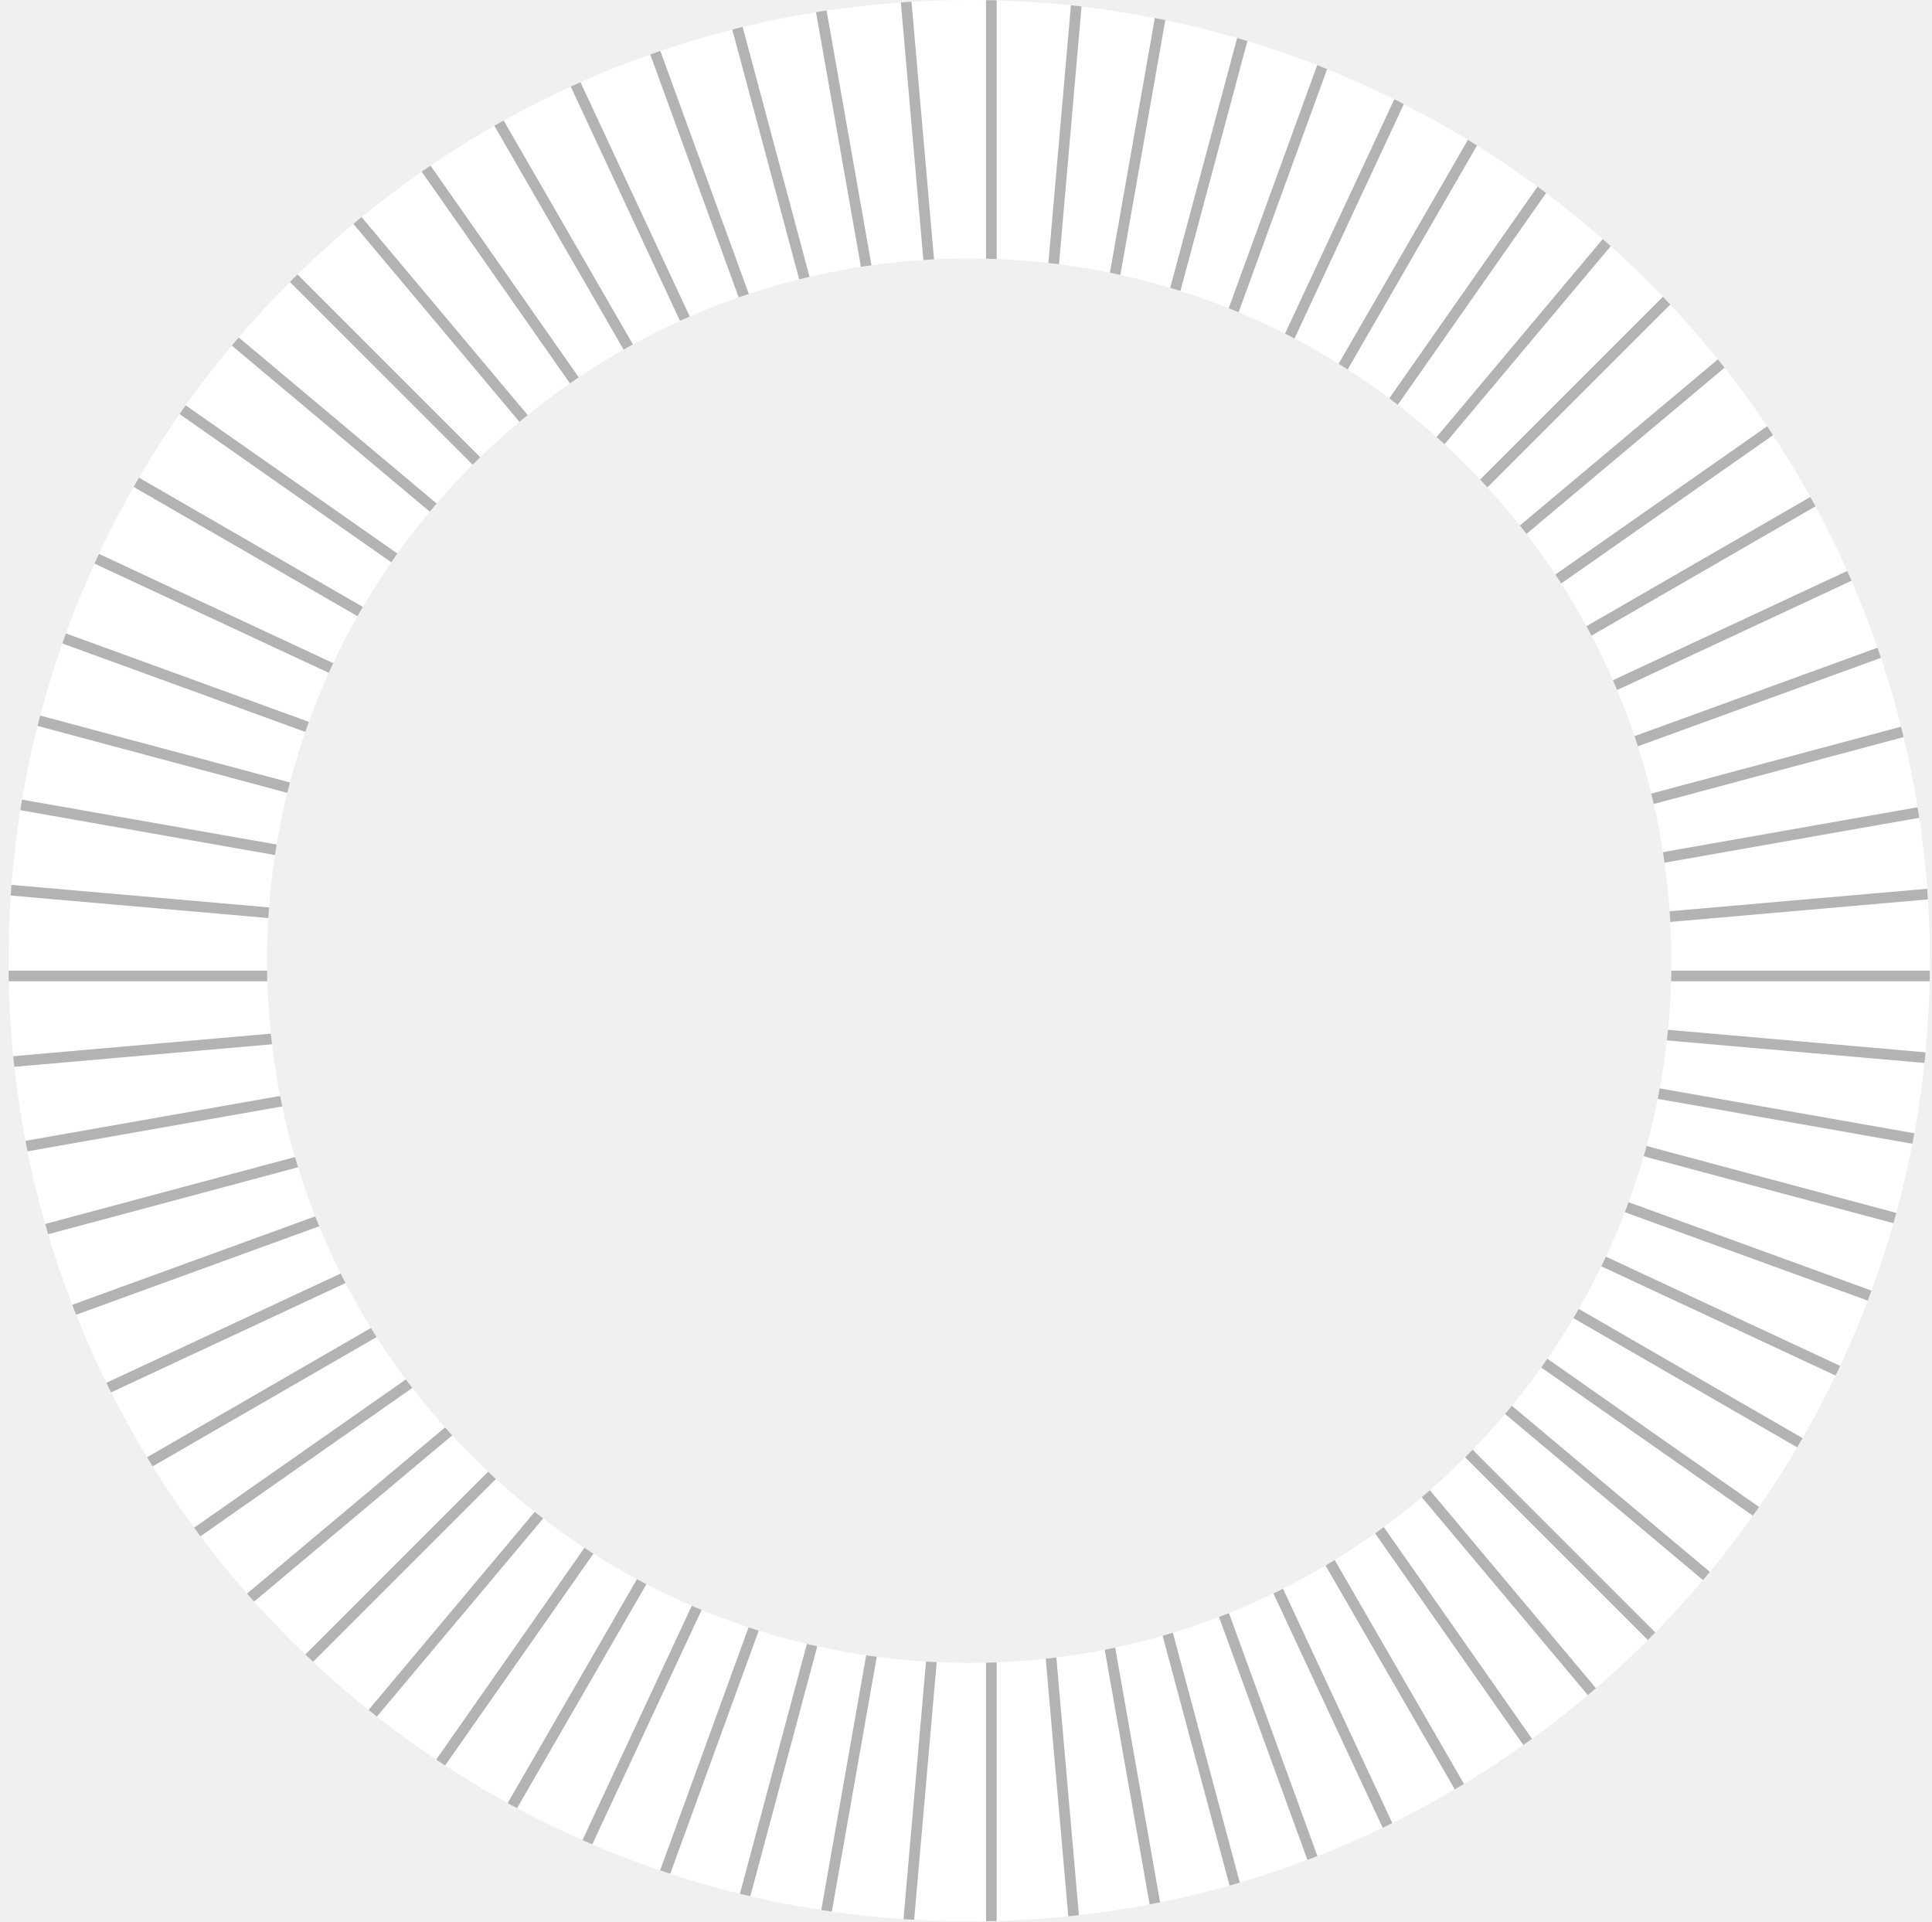
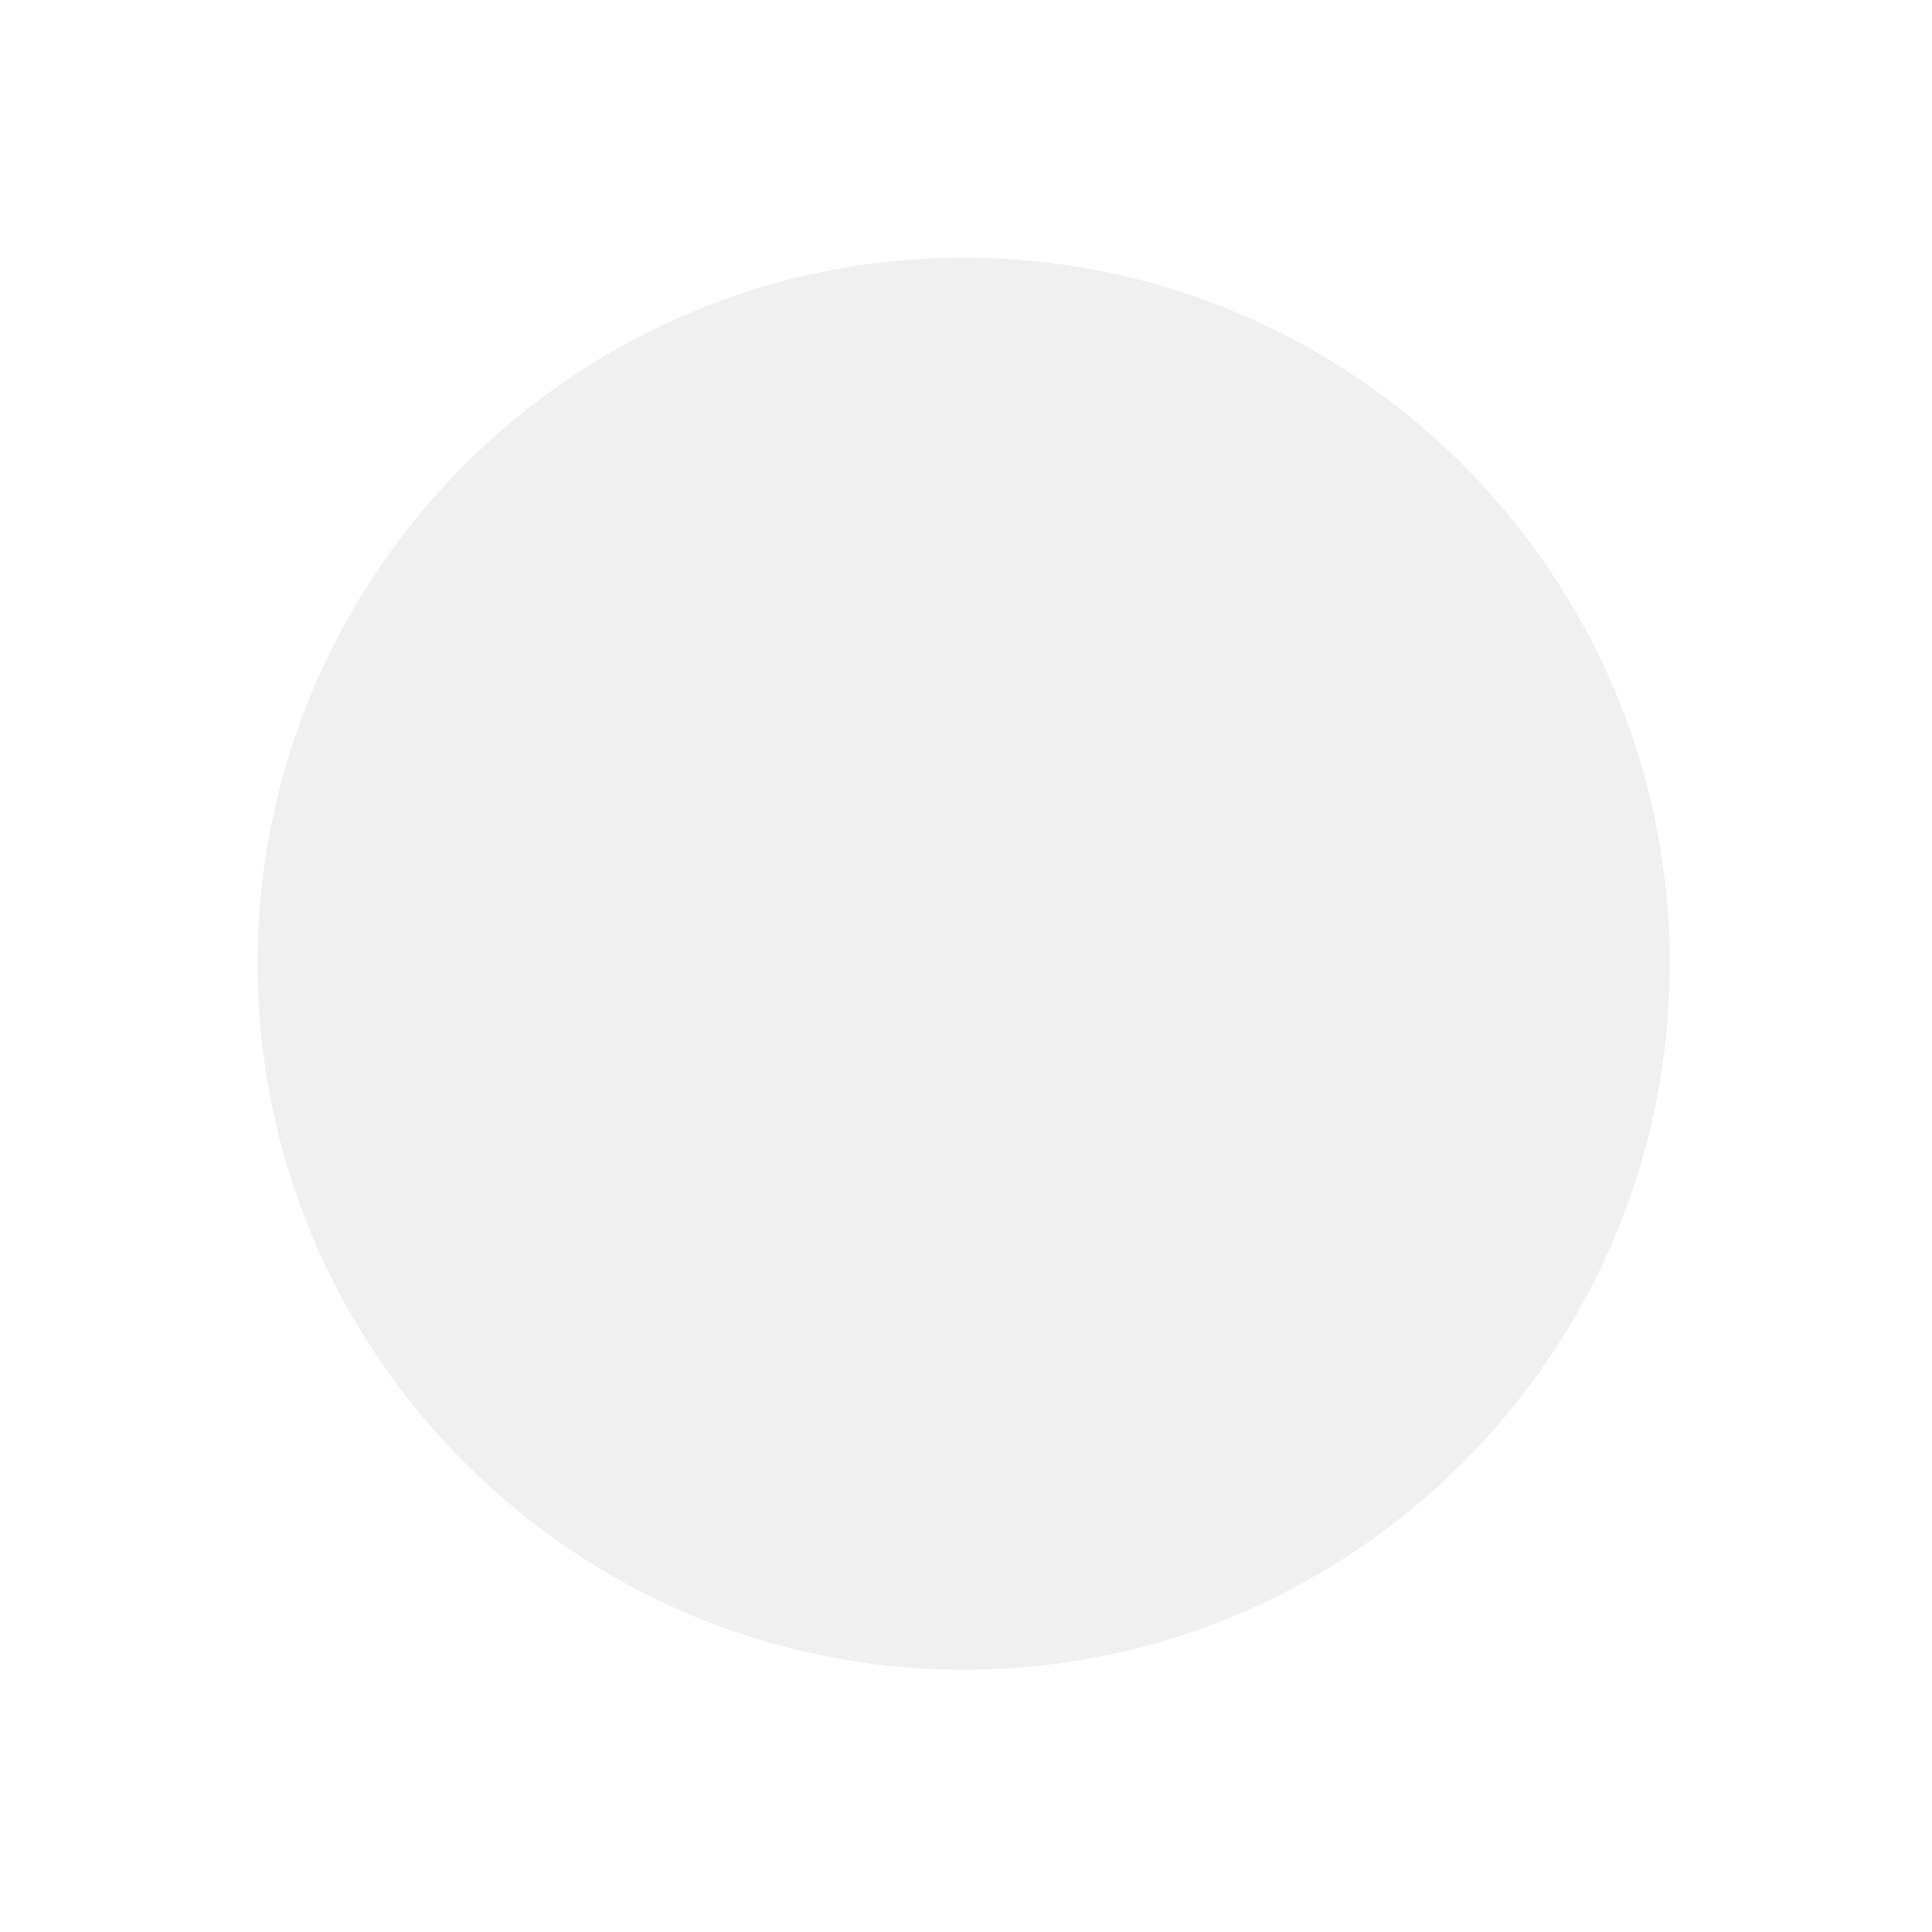
- <svg xmlns="http://www.w3.org/2000/svg" width="181" height="180" viewBox="0 0 181 180" fill="none">
-   <path d="M90.8 180C140.425 180 180.8 139.625 180.8 90V89.984C180.792 40.77 141.071 0.662 92.002 0.016C91.599 0.016 91.203 0 90.8 0C90.396 0 89.993 0.008 89.597 0.016C40.529 0.662 0.808 40.77 0.8 89.984C0.8 89.984 0.8 89.992 0.8 90C0.8 139.625 41.175 180 90.8 180ZM90.8 24.215C127.074 24.215 156.585 53.726 156.585 90C156.585 126.274 127.074 155.785 90.8 155.785C54.525 155.785 25.015 126.274 25.015 90C25.015 53.726 54.525 24.215 90.8 24.215Z" fill="white" />
-   <mask id="mask0_3126_6313" style="mask-type:luminance" maskUnits="userSpaceOnUse" x="0" y="0" width="181" height="180">
-     <path d="M90.8 180C41.175 180 0.8 139.625 0.8 90C0.8 40.375 41.175 0 90.8 0C140.425 0 180.8 40.375 180.8 90C180.8 139.625 140.425 180 90.8 180ZM90.8 24.215C54.525 24.215 25.015 53.726 25.015 90C25.015 126.274 54.525 155.785 90.8 155.785C127.074 155.785 156.585 126.274 156.585 90C156.585 53.726 127.074 24.215 90.8 24.215Z" fill="white" />
+ <svg xmlns="http://www.w3.org/2000/svg" width="100%" height="100%" preserveAspectRatio="none" viewBox="0 0 180 180" fill="none">
+   <path fill-rule="evenodd" clip-rule="evenodd" d="M180 0H0V180H180V0ZM155.57 89.785C155.57 126.059 126.059 155.57 89.785 155.57C53.51 155.57 24 126.059 24 89.785C24 53.51 53.51 24 89.785 24C126.059 24 155.57 53.51 155.57 89.785Z" fill="white" />
+   <path d="M90 180C139.625 180 180 139.625 180 90V89.984C179.992 40.77 140.271 0.662 91.203 0.016C90.799 0.016 90.404 0 90 0C89.596 0 89.193 0.008 88.797 0.016C39.729 0.662 0.008 40.77 0 89.984C0 89.984 0 89.992 0 90C0 139.625 40.375 180 90 180ZM90 24.215C126.274 24.215 155.785 53.726 155.785 90C155.785 126.274 126.274 155.785 90 155.785C53.726 155.785 24.215 126.274 24.215 90C24.215 53.726 53.726 24.215 90 24.215Z" fill="current" />
+   <mask id="mask0_3126_6313" style="mask-type:luminance" maskUnits="userSpaceOnUse" x="0" y="0" width="180" height="180">
+     <path d="M90 180C40.375 180 0 139.625 0 90C0 40.375 40.375 0 90 0C139.625 0 180 40.375 180 90C180 139.625 139.625 180 90 180ZM90 24.215C53.726 24.215 24.215 53.726 24.215 90C24.215 126.274 53.726 155.785 90 155.785C126.274 155.785 155.785 126.274 155.785 90C155.785 53.726 126.274 24.215 90 24.215Z" fill="current" />
  </mask>
  <g mask="url(#mask0_3126_6313)">
-     <path opacity="0.3" d="M92.874 91.429V-45.685" stroke="black" stroke-miterlimit="10" />
-     <path opacity="0.3" d="M92.874 91.429L80.928 -45.161" stroke="black" stroke-miterlimit="10" />
-     <path opacity="0.3" d="M92.874 91.429L69.071 -43.603" stroke="black" stroke-miterlimit="10" />
-     <path opacity="0.3" d="M92.874 91.428L57.391 -41.013" stroke="black" stroke-miterlimit="10" />
-     <path opacity="0.3" d="M92.874 91.429L45.977 -37.42" stroke="black" stroke-miterlimit="10" />
-     <path opacity="0.3" d="M92.874 91.429L34.927 -32.836" stroke="black" stroke-miterlimit="10" />
-     <path opacity="0.3" d="M92.875 91.429L24.321 -27.314" stroke="black" stroke-miterlimit="10" />
-     <path opacity="0.3" d="M92.875 91.429L14.232 -20.89" stroke="black" stroke-miterlimit="10" />
-     <path opacity="0.3" d="M92.874 91.429L4.739 -13.608" stroke="black" stroke-miterlimit="10" />
-     <path opacity="0.3" d="M92.874 91.428L-4.076 -5.529" stroke="black" stroke-miterlimit="10" />
-     <path opacity="0.3" d="M92.874 91.428L-12.163 3.293" stroke="black" stroke-miterlimit="10" />
-     <path opacity="0.3" d="M92.874 91.429L-19.444 12.786" stroke="black" stroke-miterlimit="10" />
-     <path opacity="0.3" d="M92.874 91.429L-25.869 22.876" stroke="black" stroke-miterlimit="10" />
-     <path opacity="0.3" d="M92.874 91.43L-31.39 33.482" stroke="black" stroke-miterlimit="10" />
-     <path opacity="0.3" d="M92.874 91.429L-35.975 44.532" stroke="black" stroke-miterlimit="10" />
-     <path opacity="0.3" d="M92.874 91.429L-39.567 55.945" stroke="black" stroke-miterlimit="10" />
-     <path opacity="0.3" d="M92.874 91.429L-42.158 67.625" stroke="black" stroke-miterlimit="10" />
-     <path opacity="0.3" d="M92.875 91.43L-43.716 79.483" stroke="black" stroke-miterlimit="10" />
-     <path opacity="0.3" d="M92.874 91.429H-44.24" stroke="black" stroke-miterlimit="10" />
-     <path opacity="0.3" d="M92.875 91.429L-43.716 103.383" stroke="black" stroke-miterlimit="10" />
-     <path opacity="0.3" d="M92.874 91.429L-42.158 115.24" stroke="black" stroke-miterlimit="10" />
-     <path opacity="0.3" d="M92.874 91.429L-39.567 126.92" stroke="black" stroke-miterlimit="10" />
-     <path opacity="0.3" d="M92.874 91.429L-35.975 138.326" stroke="black" stroke-miterlimit="10" />
-     <path opacity="0.3" d="M92.874 91.429L-31.39 149.384" stroke="black" stroke-miterlimit="10" />
-     <path opacity="0.3" d="M92.874 91.429L-25.869 159.99" stroke="black" stroke-miterlimit="10" />
-     <path opacity="0.3" d="M92.874 91.429L-19.444 170.08" stroke="black" stroke-miterlimit="10" />
-     <path opacity="0.3" d="M92.874 91.429L-12.163 179.572" stroke="black" stroke-miterlimit="10" />
-     <path opacity="0.3" d="M92.874 91.429L-4.076 188.387" stroke="black" stroke-miterlimit="10" />
-     <path opacity="0.3" d="M92.874 91.429L4.739 196.474" stroke="black" stroke-miterlimit="10" />
-     <path opacity="0.3" d="M92.875 91.429L14.232 203.755" stroke="black" stroke-miterlimit="10" />
-     <path opacity="0.3" d="M92.875 91.429L24.321 210.18" stroke="black" stroke-miterlimit="10" />
-     <path opacity="0.3" d="M92.874 91.429L34.927 215.701" stroke="black" stroke-miterlimit="10" />
-     <path opacity="0.3" d="M92.874 91.429L45.977 220.278" stroke="black" stroke-miterlimit="10" />
-     <path opacity="0.3" d="M92.874 91.429L57.391 223.878" stroke="black" stroke-miterlimit="10" />
-     <path opacity="0.3" d="M92.874 91.429L69.071 226.469" stroke="black" stroke-miterlimit="10" />
-     <path opacity="0.3" d="M92.874 91.429L80.928 228.027" stroke="black" stroke-miterlimit="10" />
-     <path opacity="0.3" d="M92.874 91.429V228.552" stroke="black" stroke-miterlimit="10" />
-     <path opacity="0.3" d="M92.874 91.429L104.829 228.027" stroke="black" stroke-miterlimit="10" />
-     <path opacity="0.3" d="M92.874 91.429L116.686 226.469" stroke="black" stroke-miterlimit="10" />
-     <path opacity="0.3" d="M92.874 91.429L128.366 223.878" stroke="black" stroke-miterlimit="10" />
-     <path opacity="0.3" d="M92.874 91.429L139.779 220.278" stroke="black" stroke-miterlimit="10" />
-     <path opacity="0.3" d="M92.874 91.429L150.83 215.701" stroke="black" stroke-miterlimit="10" />
-     <path opacity="0.3" d="M92.874 91.429L161.436 210.18" stroke="black" stroke-miterlimit="10" />
-     <path opacity="0.3" d="M92.874 91.429L171.525 203.755" stroke="black" stroke-miterlimit="10" />
-     <path opacity="0.3" d="M92.874 91.429L181.018 196.474" stroke="black" stroke-miterlimit="10" />
-     <path opacity="0.3" d="M92.874 91.429L189.832 188.387" stroke="black" stroke-miterlimit="10" />
-     <path opacity="0.3" d="M92.874 91.429L197.92 179.572" stroke="black" stroke-miterlimit="10" />
-     <path opacity="0.3" d="M92.874 91.429L205.201 170.08" stroke="black" stroke-miterlimit="10" />
-     <path opacity="0.3" d="M92.874 91.429L211.626 159.99" stroke="black" stroke-miterlimit="10" />
-     <path opacity="0.3" d="M92.874 91.429L217.147 149.384" stroke="black" stroke-miterlimit="10" />
-     <path opacity="0.3" d="M92.874 91.429L221.724 138.326" stroke="black" stroke-miterlimit="10" />
-     <path opacity="0.3" d="M92.874 91.429L225.324 126.92" stroke="black" stroke-miterlimit="10" />
-     <path opacity="0.3" d="M92.874 91.429L227.915 115.24" stroke="black" stroke-miterlimit="10" />
-     <path opacity="0.3" d="M92.874 91.429L229.473 103.383" stroke="black" stroke-miterlimit="10" />
-     <path opacity="0.3" d="M92.874 91.429H229.997" stroke="black" stroke-miterlimit="10" />
-     <path opacity="0.3" d="M92.874 91.43L229.473 79.483" stroke="black" stroke-miterlimit="10" />
-     <path opacity="0.3" d="M92.874 91.429L227.915 67.625" stroke="black" stroke-miterlimit="10" />
-     <path opacity="0.3" d="M92.874 91.429L225.324 55.945" stroke="black" stroke-miterlimit="10" />
-     <path opacity="0.3" d="M92.874 91.429L221.724 44.532" stroke="black" stroke-miterlimit="10" />
-     <path opacity="0.3" d="M92.874 91.43L217.147 33.482" stroke="black" stroke-miterlimit="10" />
-     <path opacity="0.3" d="M92.874 91.429L211.626 22.876" stroke="black" stroke-miterlimit="10" />
-     <path opacity="0.3" d="M92.874 91.429L205.201 12.786" stroke="black" stroke-miterlimit="10" />
-     <path opacity="0.3" d="M92.874 91.428L197.92 3.293" stroke="black" stroke-miterlimit="10" />
-     <path opacity="0.3" d="M92.874 91.428L189.832 -5.529" stroke="black" stroke-miterlimit="10" />
-     <path opacity="0.3" d="M92.874 91.429L181.018 -13.608" stroke="black" stroke-miterlimit="10" />
-     <path opacity="0.3" d="M92.874 91.429L171.525 -20.89" stroke="black" stroke-miterlimit="10" />
-     <path opacity="0.3" d="M92.874 91.429L161.436 -27.314" stroke="black" stroke-miterlimit="10" />
-     <path opacity="0.3" d="M92.874 91.429L150.83 -32.836" stroke="black" stroke-miterlimit="10" />
-     <path opacity="0.3" d="M92.874 91.429L139.779 -37.42" stroke="black" stroke-miterlimit="10" />
-     <path opacity="0.3" d="M92.874 91.428L128.366 -41.013" stroke="black" stroke-miterlimit="10" />
-     <path opacity="0.3" d="M92.874 91.429L116.686 -43.603" stroke="black" stroke-miterlimit="10" />
-     <path opacity="0.3" d="M92.874 91.429L104.829 -45.161" stroke="black" stroke-miterlimit="10" />
+     <path opacity="1" d="M92.075 91.429V-45.685" stroke="white" stroke-miterlimit="10" />
+     <path opacity="1" d="M92.075 91.429L80.129 -45.161" stroke="white" stroke-miterlimit="10" />
+     <path opacity="1" d="M92.074 91.429L68.271 -43.603" stroke="white" stroke-miterlimit="10" />
+     <path opacity="1" d="M92.075 91.428L56.591 -41.013" stroke="white" stroke-miterlimit="10" />
+     <path opacity="1" d="M92.074 91.429L45.177 -37.42" stroke="white" stroke-miterlimit="10" />
+     <path opacity="1" d="M92.075 91.429L34.127 -32.836" stroke="white" stroke-miterlimit="10" />
+     <path opacity="1" d="M92.075 91.429L23.521 -27.314" stroke="white" stroke-miterlimit="10" />
+     <path opacity="1" d="M92.075 91.429L13.432 -20.89" stroke="white" stroke-miterlimit="10" />
+     <path opacity="1" d="M92.074 91.429L3.939 -13.608" stroke="white" stroke-miterlimit="10" />
+     <path opacity="1" d="M92.074 91.428L-4.876 -5.529" stroke="white" stroke-miterlimit="10" />
+     <path opacity="1" d="M92.075 91.428L-12.963 3.293" stroke="white" stroke-miterlimit="10" />
+     <path opacity="1" d="M92.074 91.429L-20.244 12.786" stroke="white" stroke-miterlimit="10" />
+     <path opacity="1" d="M92.074 91.429L-26.669 22.876" stroke="white" stroke-miterlimit="10" />
+     <path opacity="1" d="M92.074 91.43L-32.19 33.482" stroke="white" stroke-miterlimit="10" />
+     <path opacity="1" d="M92.075 91.429L-36.775 44.532" stroke="white" stroke-miterlimit="10" />
+     <path opacity="1" d="M92.074 91.429L-40.367 55.945" stroke="white" stroke-miterlimit="10" />
+     <path opacity="1" d="M92.075 91.429L-42.958 67.625" stroke="white" stroke-miterlimit="10" />
+     <path opacity="1" d="M92.075 91.43L-44.515 79.483" stroke="white" stroke-miterlimit="10" />
+     <path opacity="1" d="M92.074 91.429H-45.04" stroke="white" stroke-miterlimit="10" />
+     <path opacity="1" d="M92.075 91.429L-44.515 103.383" stroke="white" stroke-miterlimit="10" />
+     <path opacity="1" d="M92.075 91.429L-42.958 115.24" stroke="white" stroke-miterlimit="10" />
+     <path opacity="1" d="M92.074 91.429L-40.367 126.92" stroke="white" stroke-miterlimit="10" />
+     <path opacity="1" d="M92.075 91.429L-36.775 138.326" stroke="white" stroke-miterlimit="10" />
+     <path opacity="1" d="M92.074 91.429L-32.19 149.384" stroke="white" stroke-miterlimit="10" />
+     <path opacity="1" d="M92.074 91.429L-26.669 159.99" stroke="white" stroke-miterlimit="10" />
+     <path opacity="1" d="M92.074 91.429L-20.244 170.08" stroke="white" stroke-miterlimit="10" />
+     <path opacity="1" d="M92.075 91.429L-12.963 179.572" stroke="white" stroke-miterlimit="10" />
+     <path opacity="1" d="M92.074 91.429L-4.876 188.387" stroke="white" stroke-miterlimit="10" />
+     <path opacity="1" d="M92.074 91.429L3.939 196.474" stroke="white" stroke-miterlimit="10" />
+     <path opacity="1" d="M92.075 91.429L13.432 203.755" stroke="white" stroke-miterlimit="10" />
+     <path opacity="1" d="M92.075 91.429L23.521 210.18" stroke="white" stroke-miterlimit="10" />
+     <path opacity="1" d="M92.075 91.429L34.127 215.701" stroke="white" stroke-miterlimit="10" />
+     <path opacity="1" d="M92.074 91.429L45.177 220.278" stroke="white" stroke-miterlimit="10" />
+     <path opacity="1" d="M92.075 91.429L56.591 223.878" stroke="white" stroke-miterlimit="10" />
+     <path opacity="1" d="M92.074 91.429L68.271 226.469" stroke="white" stroke-miterlimit="10" />
+     <path opacity="1" d="M92.075 91.429L80.129 228.027" stroke="white" stroke-miterlimit="10" />
+     <path opacity="1" d="M92.075 91.429V228.552" stroke="white" stroke-miterlimit="10" />
+     <path opacity="1" d="M92.075 91.429L104.029 228.027" stroke="white" stroke-miterlimit="10" />
+     <path opacity="1" d="M92.075 91.429L115.886 226.469" stroke="white" stroke-miterlimit="10" />
+     <path opacity="1" d="M92.075 91.429L127.566 223.878" stroke="white" stroke-miterlimit="10" />
+     <path opacity="1" d="M92.075 91.429L138.979 220.278" stroke="white" stroke-miterlimit="10" />
+     <path opacity="1" d="M92.075 91.429L150.03 215.701" stroke="white" stroke-miterlimit="10" />
+     <path opacity="1" d="M92.075 91.429L160.636 210.18" stroke="white" stroke-miterlimit="10" />
+     <path opacity="1" d="M92.075 91.429L170.726 203.755" stroke="white" stroke-miterlimit="10" />
+     <path opacity="1" d="M92.075 91.429L180.218 196.474" stroke="white" stroke-miterlimit="10" />
+     <path opacity="1" d="M92.075 91.429L189.032 188.387" stroke="white" stroke-miterlimit="10" />
+     <path opacity="1" d="M92.075 91.429L197.12 179.572" stroke="white" stroke-miterlimit="10" />
+     <path opacity="1" d="M92.075 91.429L204.401 170.08" stroke="white" stroke-miterlimit="10" />
+     <path opacity="1" d="M92.075 91.429L210.826 159.99" stroke="white" stroke-miterlimit="10" />
+     <path opacity="1" d="M92.075 91.429L216.347 149.384" stroke="white" stroke-miterlimit="10" />
+     <path opacity="1" d="M92.075 91.429L220.924 138.326" stroke="white" stroke-miterlimit="10" />
+     <path opacity="1" d="M92.075 91.429L224.524 126.92" stroke="white" stroke-miterlimit="10" />
+     <path opacity="1" d="M92.075 91.429L227.115 115.24" stroke="white" stroke-miterlimit="10" />
+     <path opacity="1" d="M92.075 91.429L228.673 103.383" stroke="white" stroke-miterlimit="10" />
+     <path opacity="1" d="M92.075 91.429H229.197" stroke="white" stroke-miterlimit="10" />
+     <path opacity="1" d="M92.075 91.43L228.673 79.483" stroke="white" stroke-miterlimit="10" />
+     <path opacity="1" d="M92.075 91.429L227.115 67.625" stroke="white" stroke-miterlimit="10" />
+     <path opacity="1" d="M92.075 91.429L224.524 55.945" stroke="white" stroke-miterlimit="10" />
+     <path opacity="1" d="M92.075 91.429L220.924 44.532" stroke="white" stroke-miterlimit="10" />
+     <path opacity="1" d="M92.075 91.43L216.347 33.482" stroke="white" stroke-miterlimit="10" />
+     <path opacity="1" d="M92.075 91.429L210.826 22.876" stroke="white" stroke-miterlimit="10" />
+     <path opacity="1" d="M92.075 91.429L204.401 12.786" stroke="white" stroke-miterlimit="10" />
+     <path opacity="1" d="M92.075 91.428L197.12 3.293" stroke="white" stroke-miterlimit="10" />
+     <path opacity="1" d="M92.075 91.428L189.032 -5.529" stroke="white" stroke-miterlimit="10" />
+     <path opacity="1" d="M92.075 91.429L180.218 -13.608" stroke="white" stroke-miterlimit="10" />
+     <path opacity="1" d="M92.075 91.429L170.726 -20.89" stroke="white" stroke-miterlimit="10" />
+     <path opacity="1" d="M92.075 91.429L160.636 -27.314" stroke="white" stroke-miterlimit="10" />
+     <path opacity="1" d="M92.075 91.429L150.03 -32.836" stroke="white" stroke-miterlimit="10" />
+     <path opacity="1" d="M92.075 91.429L138.979 -37.42" stroke="white" stroke-miterlimit="10" />
+     <path opacity="1" d="M92.075 91.428L127.566 -41.013" stroke="white" stroke-miterlimit="10" />
+     <path opacity="1" d="M92.075 91.429L115.886 -43.603" stroke="white" stroke-miterlimit="10" />
+     <path opacity="1" d="M92.075 91.429L104.029 -45.161" stroke="white" stroke-miterlimit="10" />
  </g>
</svg>
